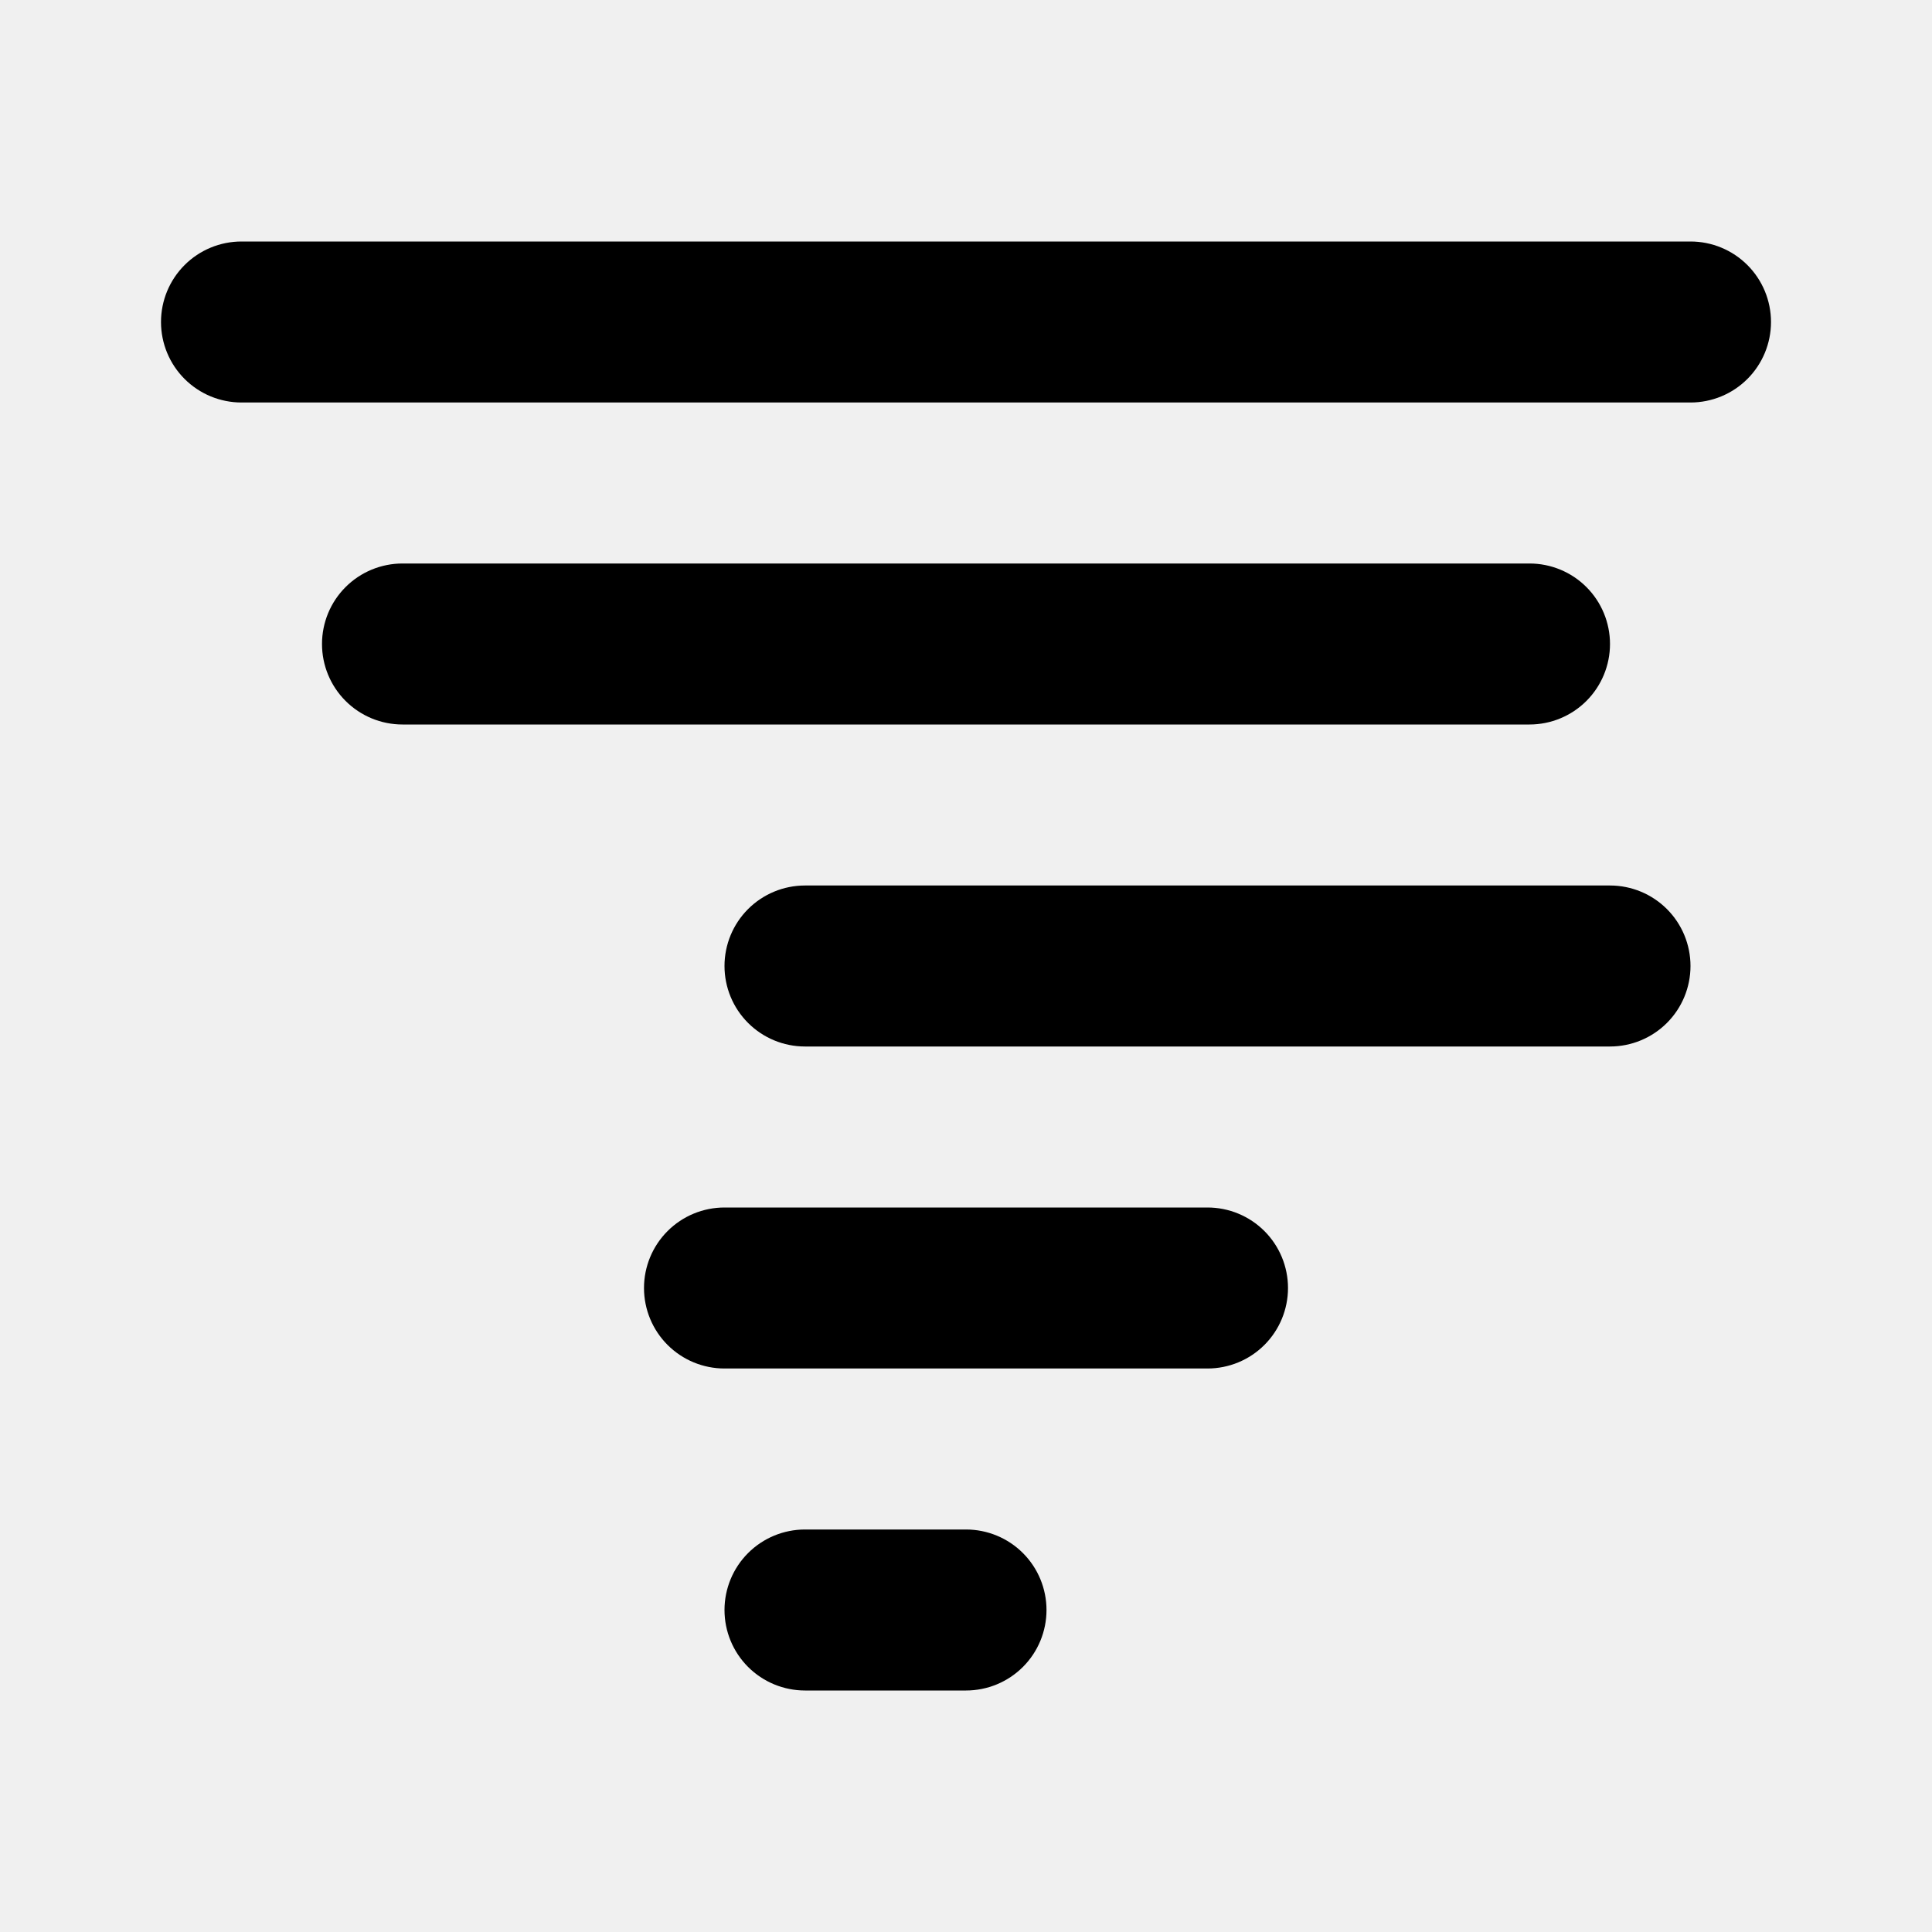
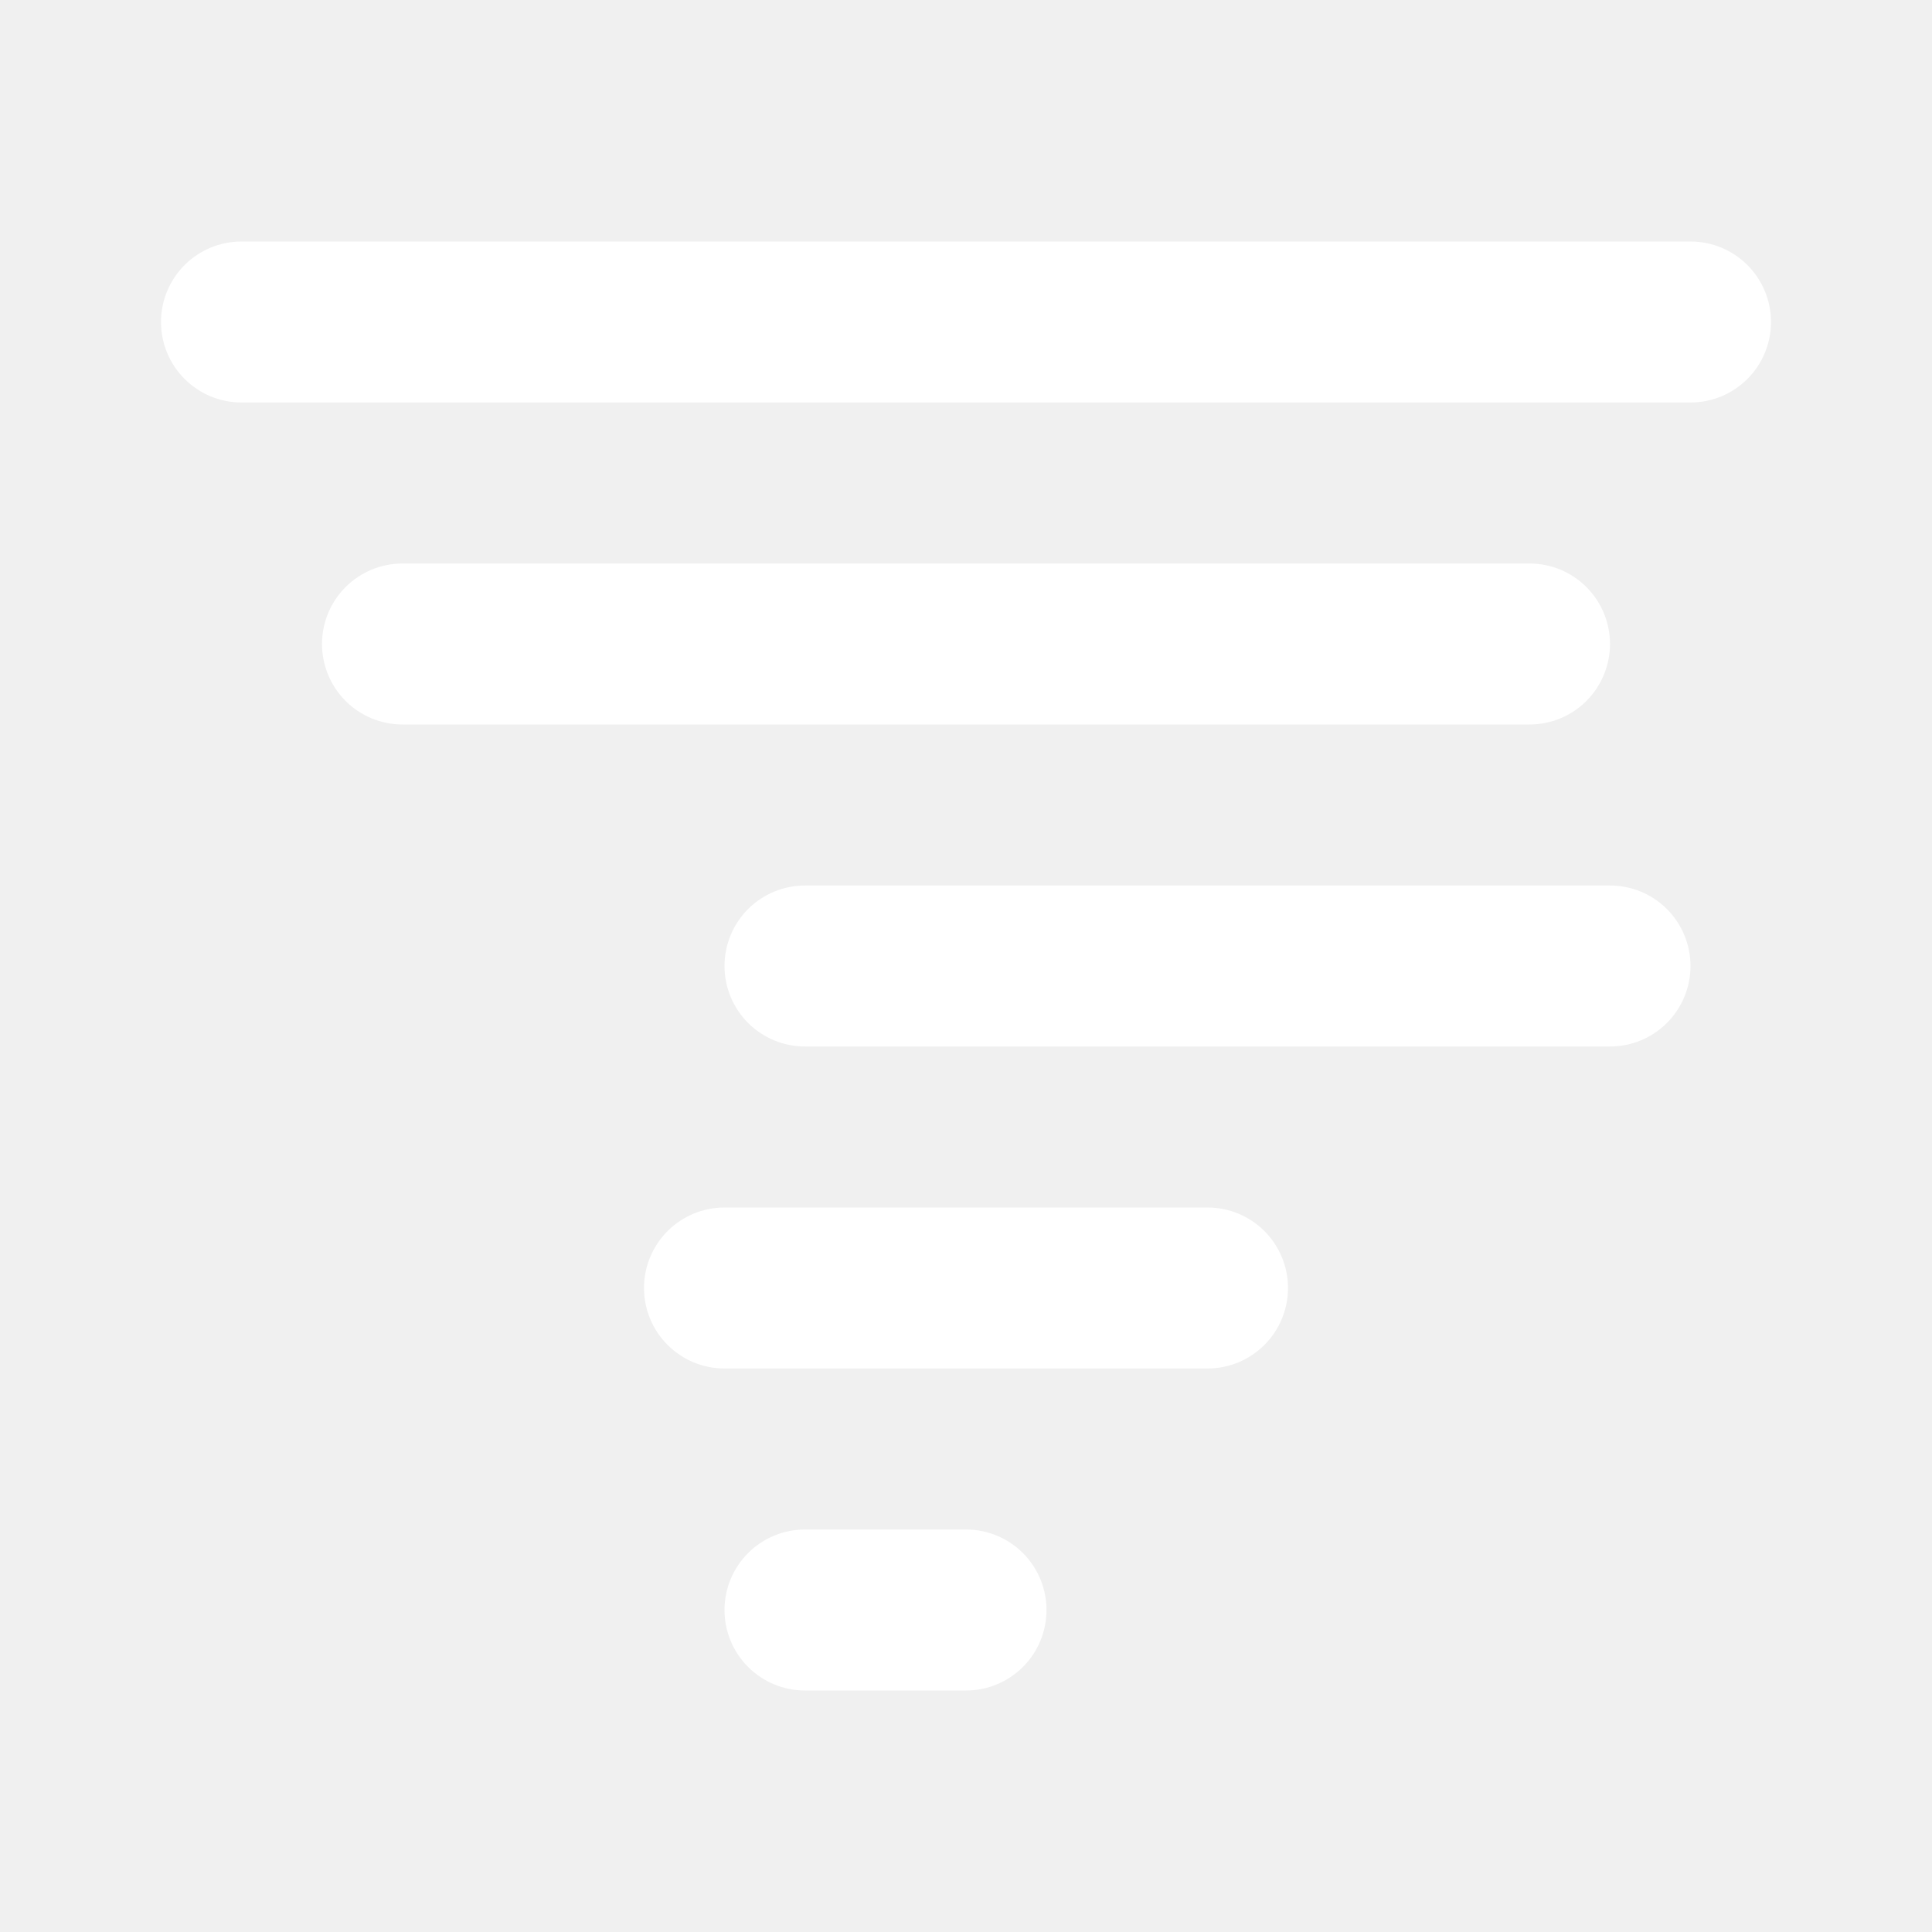
<svg xmlns="http://www.w3.org/2000/svg" width="60" height="60" viewBox="0 0 60 60" fill="none">
-   <path d="M52.5 12.5H7.5C6.837 12.5 6.201 12.237 5.732 11.768C5.263 11.299 5 10.663 5 10C5 9.337 5.263 8.701 5.732 8.232C6.201 7.763 6.837 7.5 7.5 7.5H52.5C53.163 7.5 53.799 7.763 54.268 8.232C54.737 8.701 55 9.337 55 10C55 10.663 54.737 11.299 54.268 11.768C53.799 12.237 53.163 12.5 52.5 12.5ZM50 20C50 19.337 49.737 18.701 49.268 18.232C48.799 17.763 48.163 17.5 47.5 17.5H12.5C11.837 17.5 11.201 17.763 10.732 18.232C10.263 18.701 10 19.337 10 20C10 20.663 10.263 21.299 10.732 21.768C11.201 22.237 11.837 22.5 12.5 22.5H47.5C48.163 22.5 48.799 22.237 49.268 21.768C49.737 21.299 50 20.663 50 20M52.5 30C52.5 29.337 52.237 28.701 51.768 28.232C51.299 27.763 50.663 27.5 50 27.5H25C24.337 27.5 23.701 27.763 23.232 28.232C22.763 28.701 22.5 29.337 22.5 30C22.5 30.663 22.763 31.299 23.232 31.768C23.701 32.237 24.337 32.5 25 32.5H50C50.663 32.5 51.299 32.237 51.768 31.768C52.237 31.299 52.5 30.663 52.5 30ZM40 40C40 39.337 39.737 38.701 39.268 38.232C38.799 37.763 38.163 37.5 37.5 37.5H22.5C21.837 37.5 21.201 37.763 20.732 38.232C20.263 38.701 20 39.337 20 40C20 40.663 20.263 41.299 20.732 41.768C21.201 42.237 21.837 42.5 22.5 42.5H37.5C38.163 42.5 38.799 42.237 39.268 41.768C39.737 41.299 40 40.663 40 40ZM32.5 50C32.5 49.337 32.237 48.701 31.768 48.232C31.299 47.763 30.663 47.5 30 47.5H25C24.337 47.5 23.701 47.763 23.232 48.232C22.763 48.701 22.5 49.337 22.5 50C22.5 50.663 22.763 51.299 23.232 51.768C23.701 52.237 24.337 52.5 25 52.5H30C30.663 52.5 31.299 52.237 31.768 51.768C32.237 51.299 32.5 50.663 32.5 50Z" fill="black" />
+   <path d="M52.5 12.5H7.5C6.837 12.5 6.201 12.237 5.732 11.768C5.263 11.299 5 10.663 5 10C5 9.337 5.263 8.701 5.732 8.232C6.201 7.763 6.837 7.5 7.5 7.5H52.5C53.163 7.5 53.799 7.763 54.268 8.232C54.737 8.701 55 9.337 55 10C55 10.663 54.737 11.299 54.268 11.768C53.799 12.237 53.163 12.5 52.5 12.5ZM50 20C50 19.337 49.737 18.701 49.268 18.232C48.799 17.763 48.163 17.5 47.5 17.5H12.5C11.837 17.5 11.201 17.763 10.732 18.232C10.263 18.701 10 19.337 10 20C10 20.663 10.263 21.299 10.732 21.768C11.201 22.237 11.837 22.5 12.5 22.5H47.5C48.163 22.5 48.799 22.237 49.268 21.768C49.737 21.299 50 20.663 50 20M52.5 30C52.5 29.337 52.237 28.701 51.768 28.232C51.299 27.763 50.663 27.5 50 27.5H25C24.337 27.5 23.701 27.763 23.232 28.232C22.763 28.701 22.5 29.337 22.5 30C22.5 30.663 22.763 31.299 23.232 31.768C23.701 32.237 24.337 32.5 25 32.5H50C50.663 32.5 51.299 32.237 51.768 31.768C52.237 31.299 52.5 30.663 52.5 30ZM40 40C40 39.337 39.737 38.701 39.268 38.232C38.799 37.763 38.163 37.5 37.5 37.5H22.5C21.837 37.5 21.201 37.763 20.732 38.232C20.263 38.701 20 39.337 20 40C20 40.663 20.263 41.299 20.732 41.768C21.201 42.237 21.837 42.5 22.5 42.5H37.5C38.163 42.5 38.799 42.237 39.268 41.768C39.737 41.299 40 40.663 40 40ZM32.5 50C32.5 49.337 32.237 48.701 31.768 48.232C31.299 47.763 30.663 47.5 30 47.5H25C24.337 47.5 23.701 47.763 23.232 48.232C22.763 48.701 22.5 49.337 22.5 50C22.5 50.663 22.763 51.299 23.232 51.768C23.701 52.237 24.337 52.5 25 52.5H30C30.663 52.5 31.299 52.237 31.768 51.768C32.237 51.299 32.5 50.663 32.5 50Z" fill="white" />
</svg>
